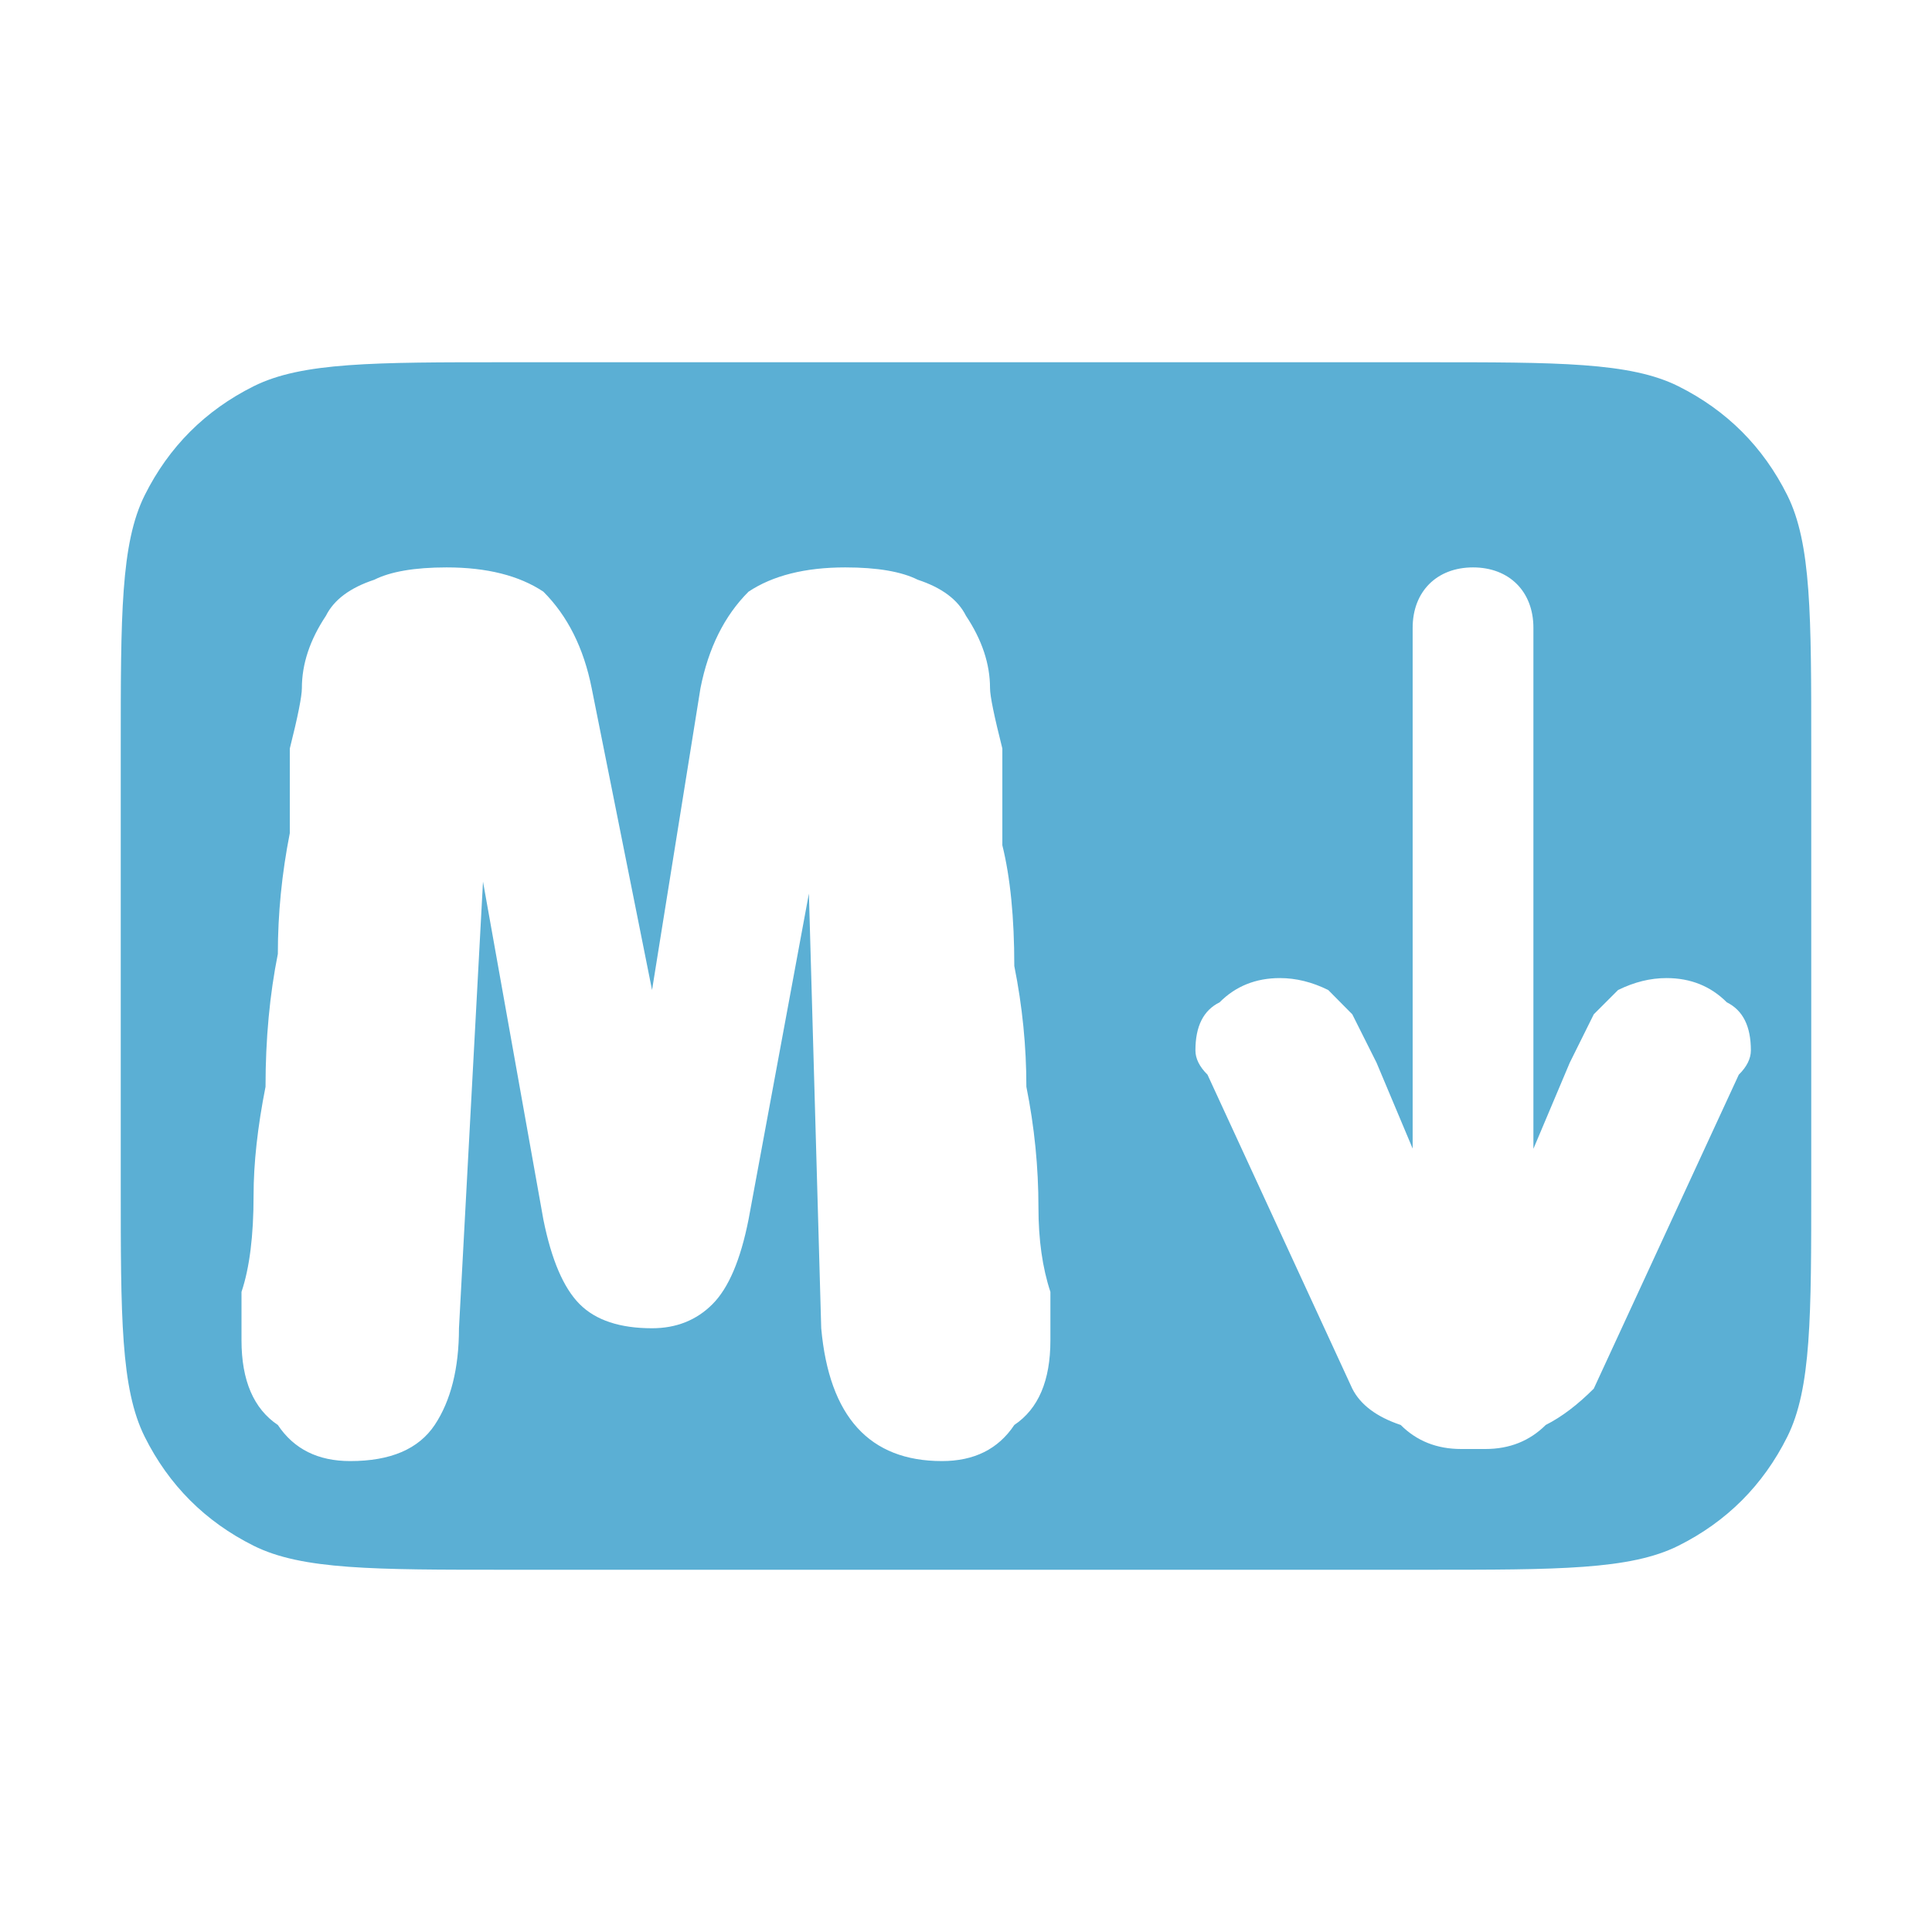
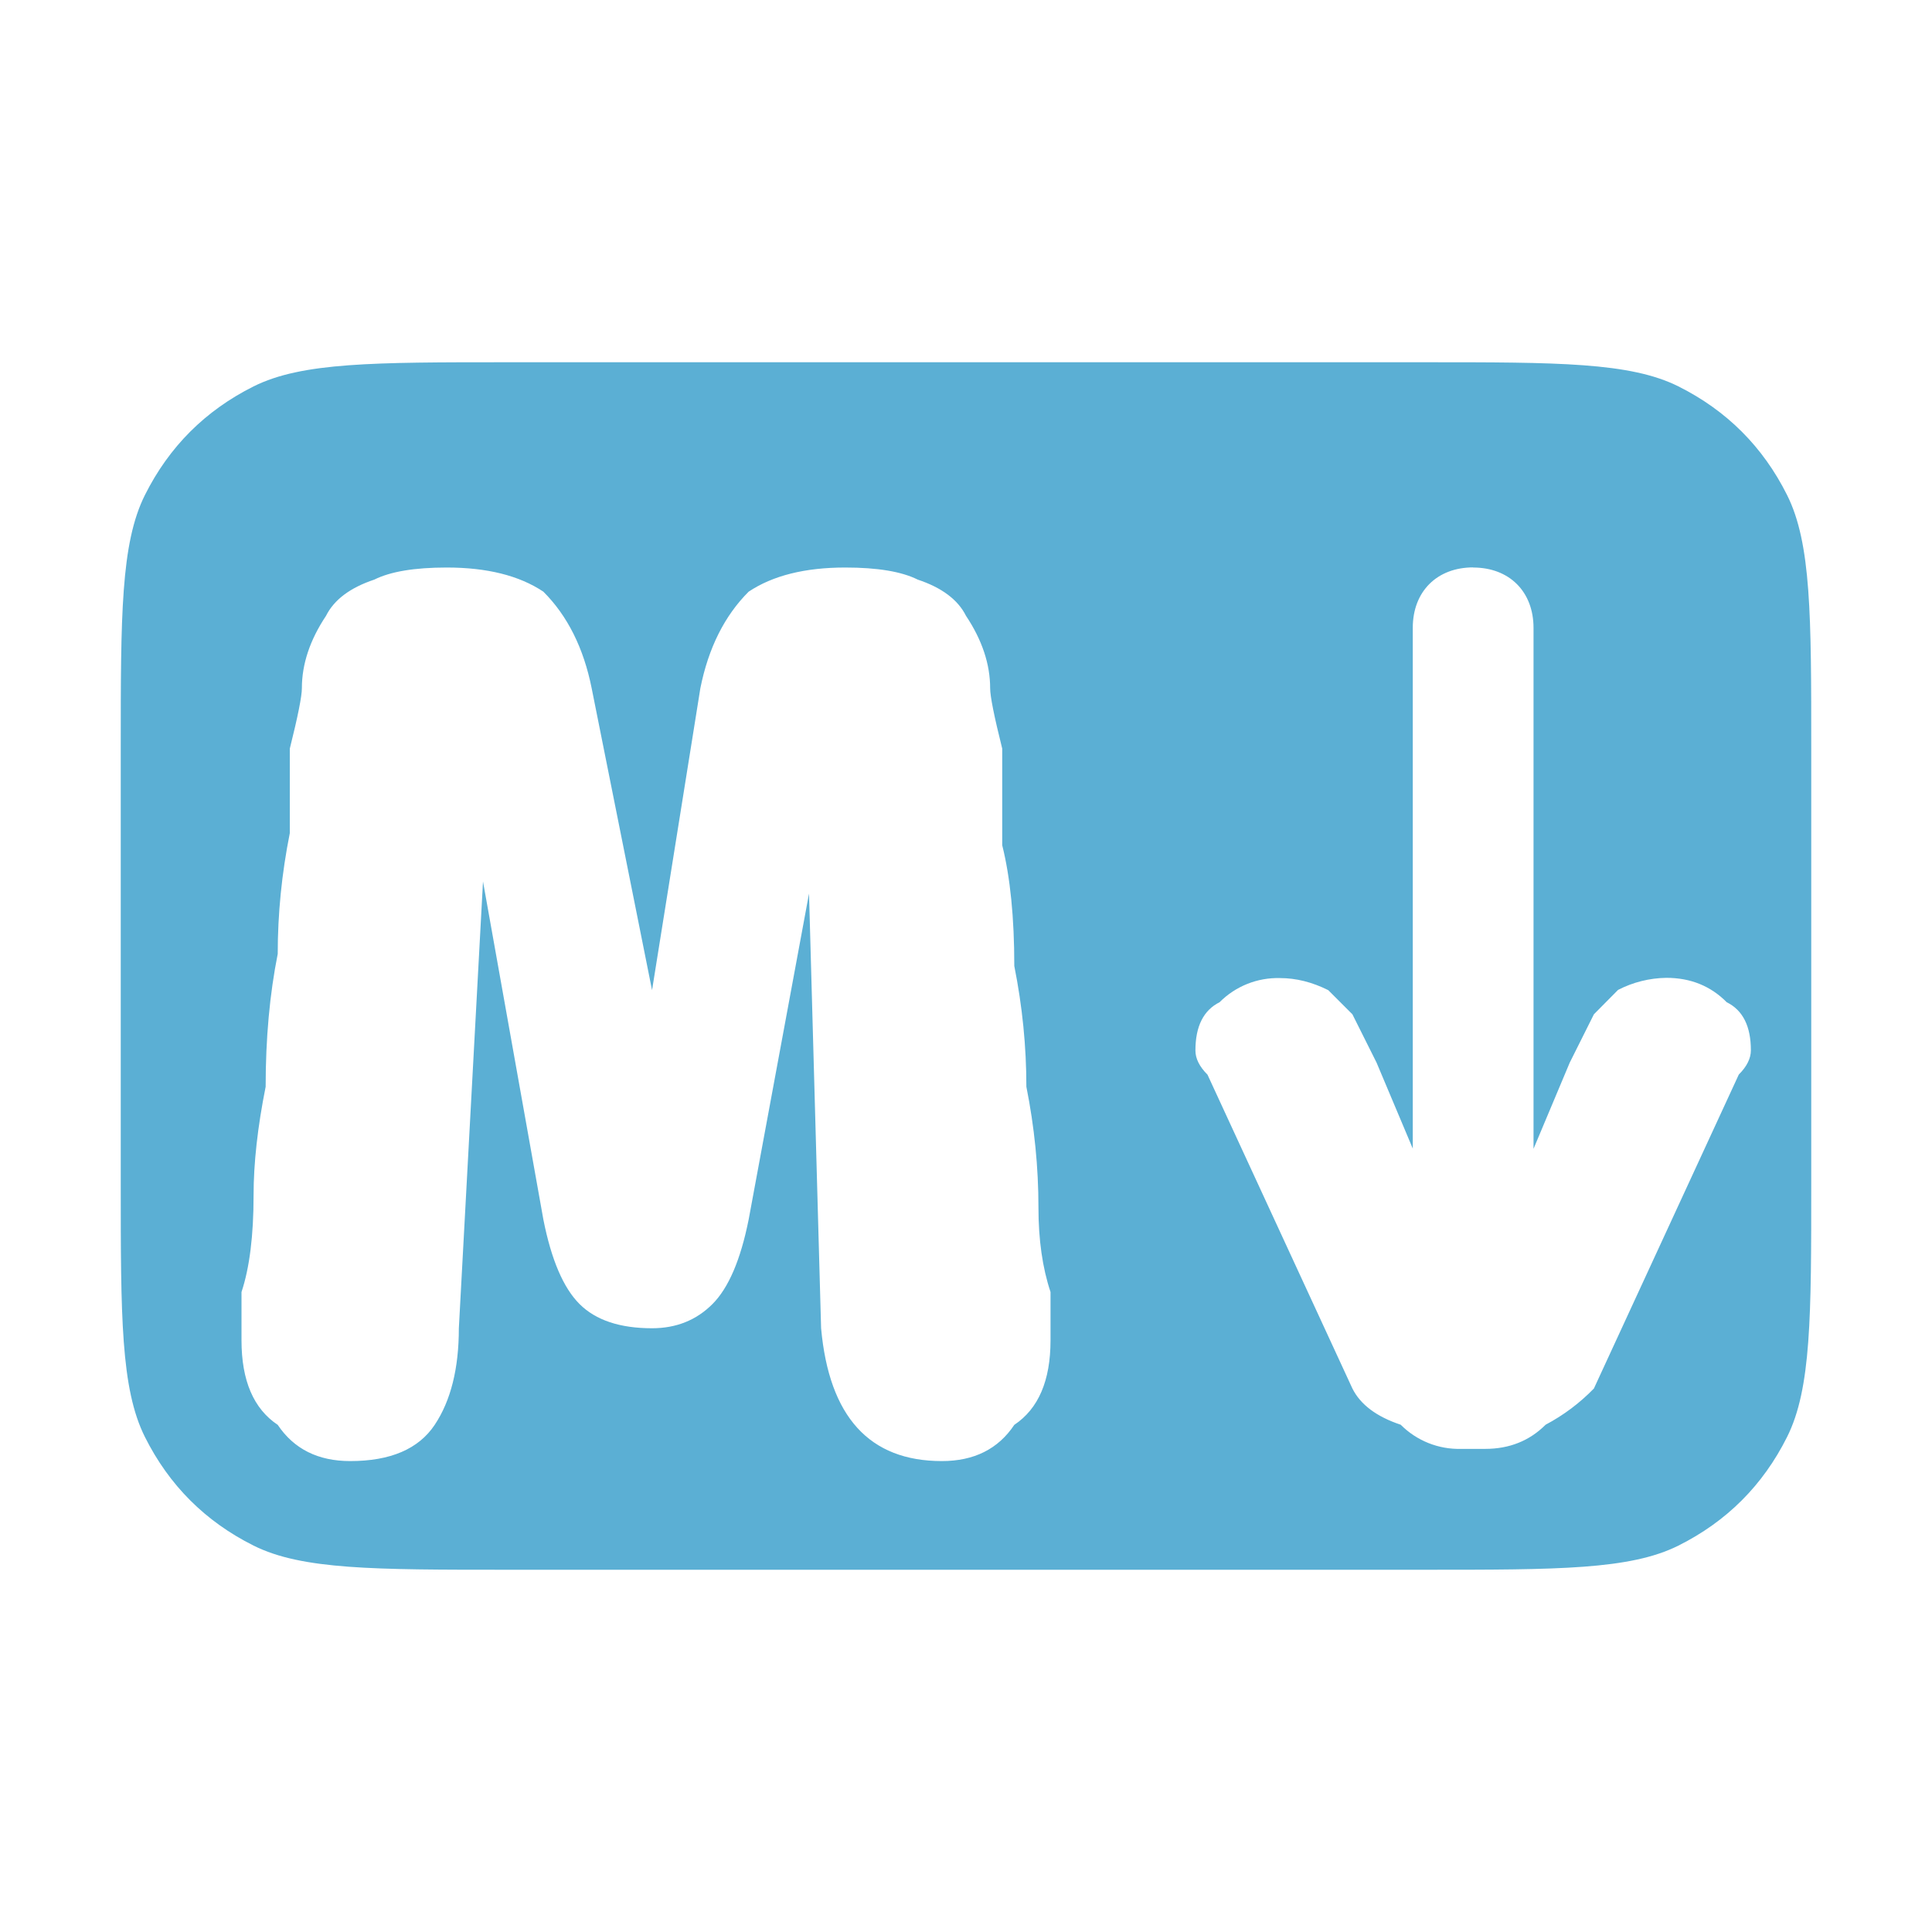
- <svg xmlns="http://www.w3.org/2000/svg" version="1.2" viewBox="0 0 16 16" width="16" height="16" id="svg1">
-   <defs id="defs1" />
-   <style id="style1">
- 		.s0 { fill: #5bafd4 } 
- 		.s1 { fill: #000000 } 
- 	</style>
-   <g id="Layer 1">
-     <path id="path1" class="s0" d="M 4.199 3 C 3.099 3 2.5 2.999 2.1 3.199 C 1.7 3.399 1.399 3.7 1.199 4.1 C 0.999 4.5 1 5.099 1 6.199 L 1 9.801 C 1 10.901 0.999 11.5 1.199 11.9 C 1.399 12.3 1.7 12.601 2.1 12.801 C 2.5 13.001 3.099 13 4.199 13 L 11.801 13 C 12.901 13 13.5 13.001 13.9 12.801 C 14.3 12.601 14.601 12.3 14.801 11.9 C 15.001 11.5 15 10.901 15 9.801 L 15 6.199 C 15 5.099 15.001 4.5 14.801 4.1 C 14.601 3.7 14.3 3.399 13.9 3.199 C 13.5 2.999 12.901 3 11.801 3 L 4.199 3 z M 3.699 4.699 C 4.033 4.699 4.3 4.767 4.5 4.9 C 4.7 5.1 4.834 5.366 4.9 5.699 L 5.4 8.199 L 5.801 5.699 C 5.867 5.366 5.999 5.1 6.199 4.9 C 6.399 4.767 6.667 4.699 7 4.699 C 7.267 4.699 7.466 4.734 7.6 4.801 C 7.8 4.867 7.933 4.966 8 5.1 C 8.133 5.3 8.199 5.499 8.199 5.699 C 8.199 5.766 8.234 5.933 8.301 6.199 L 8.301 7 C 8.367 7.267 8.4 7.6 8.4 8 C 8.467 8.333 8.5 8.667 8.5 9 C 8.567 9.333 8.6 9.667 8.6 10 C 8.6 10.267 8.633 10.499 8.699 10.699 L 8.699 11.1 C 8.699 11.433 8.6 11.667 8.4 11.801 C 8.267 12.001 8.067 12.1 7.801 12.1 C 7.201 12.1 6.867 11.733 6.801 11 L 6.699 7.4 L 6.199 10.1 C 6.133 10.433 6.034 10.667 5.9 10.801 C 5.767 10.934 5.6 11 5.4 11 C 5.134 11 4.934 10.934 4.801 10.801 C 4.667 10.667 4.567 10.433 4.5 10.1 L 4 7.301 L 3.801 11 C 3.801 11.333 3.733 11.601 3.6 11.801 C 3.466 12.001 3.234 12.1 2.9 12.1 C 2.634 12.1 2.434 12.001 2.301 11.801 C 2.101 11.667 2 11.433 2 11.1 L 2 10.699 C 2.067 10.499 2.1 10.234 2.1 9.9 C 2.1 9.634 2.133 9.333 2.199 9 C 2.199 8.6 2.234 8.234 2.301 7.9 C 2.301 7.567 2.334 7.234 2.4 6.9 L 2.4 6.199 C 2.467 5.933 2.5 5.766 2.5 5.699 C 2.5 5.499 2.566 5.3 2.699 5.1 C 2.766 4.966 2.9 4.867 3.1 4.801 C 3.233 4.734 3.433 4.699 3.699 4.699 z M 12.199 4.699 C 12.499 4.699 12.699 4.899 12.699 5.199 L 12.699 9.514 L 13 8.801 L 13.199 8.4 L 13.4 8.199 C 13.534 8.133 13.667 8.1 13.801 8.1 C 14.001 8.1 14.167 8.167 14.301 8.301 C 14.434 8.367 14.5 8.499 14.5 8.699 C 14.5 8.766 14.467 8.834 14.4 8.9 L 13.199 11.5 C 13.066 11.633 12.934 11.734 12.801 11.801 C 12.667 11.934 12.501 12 12.301 12 L 12.1 12 C 11.9 12 11.733 11.934 11.6 11.801 C 11.4 11.734 11.266 11.633 11.199 11.5 L 10 8.9 C 9.933 8.834 9.9 8.766 9.9 8.699 C 9.9 8.499 9.966 8.367 10.1 8.301 C 10.233 8.167 10.4 8.1 10.6 8.1 C 10.733 8.1 10.867 8.133 11 8.199 L 11.199 8.4 L 11.4 8.801 L 11.699 9.512 L 11.699 5.199 C 11.699 4.899 11.899 4.699 12.199 4.699 z " />
-   </g>
+ <svg xmlns="http://www.w3.org/2000/svg" width="16" height="16" version="1.2">
+   <path d="M4.2 3c-1.1 0-1.7 0-2.1.2q-.6.3-.9.9c-.2.4-.2 1-.2 2.1v3.6c0 1.1 0 1.7.2 2.1q.3.6.9.9c.4.2 1 .2 2.1.2h7.6c1.1 0 1.7 0 2.1-.2q.6-.3.9-.9c.2-.4.2-1 .2-2.1V6.2c0-1.1 0-1.7-.2-2.1q-.3-.6-.9-.9c-.4-.2-1-.2-2.1-.2zm-.5 1.7q.5 0 .8.2.3.3.4.8l.5 2.5.4-2.5q.1-.5.4-.8.3-.2.8-.2.4 0 .6.1.3.1.4.3.2.3.2.6 0 .1.1.5V7q.1.4.1 1 .1.5.1 1 .1.5.1 1 0 .4.1.7v.4q0 .5-.3.7-.2.3-.6.3-.9 0-1-1.1l-.1-3.6-.5 2.7q-.1.5-.3.7t-.5.2q-.399 0-.6-.2t-.3-.7L4 7.3 3.8 11q0 .5-.2.8t-.7.3q-.399 0-.6-.3-.3-.2-.3-.7v-.4q.1-.3.1-.8 0-.4.1-.9 0-.6.1-1.1 0-.5.1-1v-.7q.1-.4.1-.5 0-.3.2-.6.1-.2.4-.3.2-.1.6-.1m8.5 0c.3 0 .5.2.5.5v4.314L13 8.8l.2-.4.2-.202a.9.9 0 0 1 .4-.1q.3 0 .5.202.2.099.2.398 0 .101-.1.201l-1.2 2.6a1.6 1.6 0 0 1-.4.3q-.2.2-.5.2h-.2a.68.68 0 0 1-.5-.2q-.3-.1-.4-.3L10 8.9q-.1-.1-.1-.2 0-.3.2-.4a.68.68 0 0 1 .5-.2q.2 0 .4.1l.2.2.2.4.3.712V5.199c0-.3.2-.5.5-.5" style="fill:#5bafd4" />
</svg>
